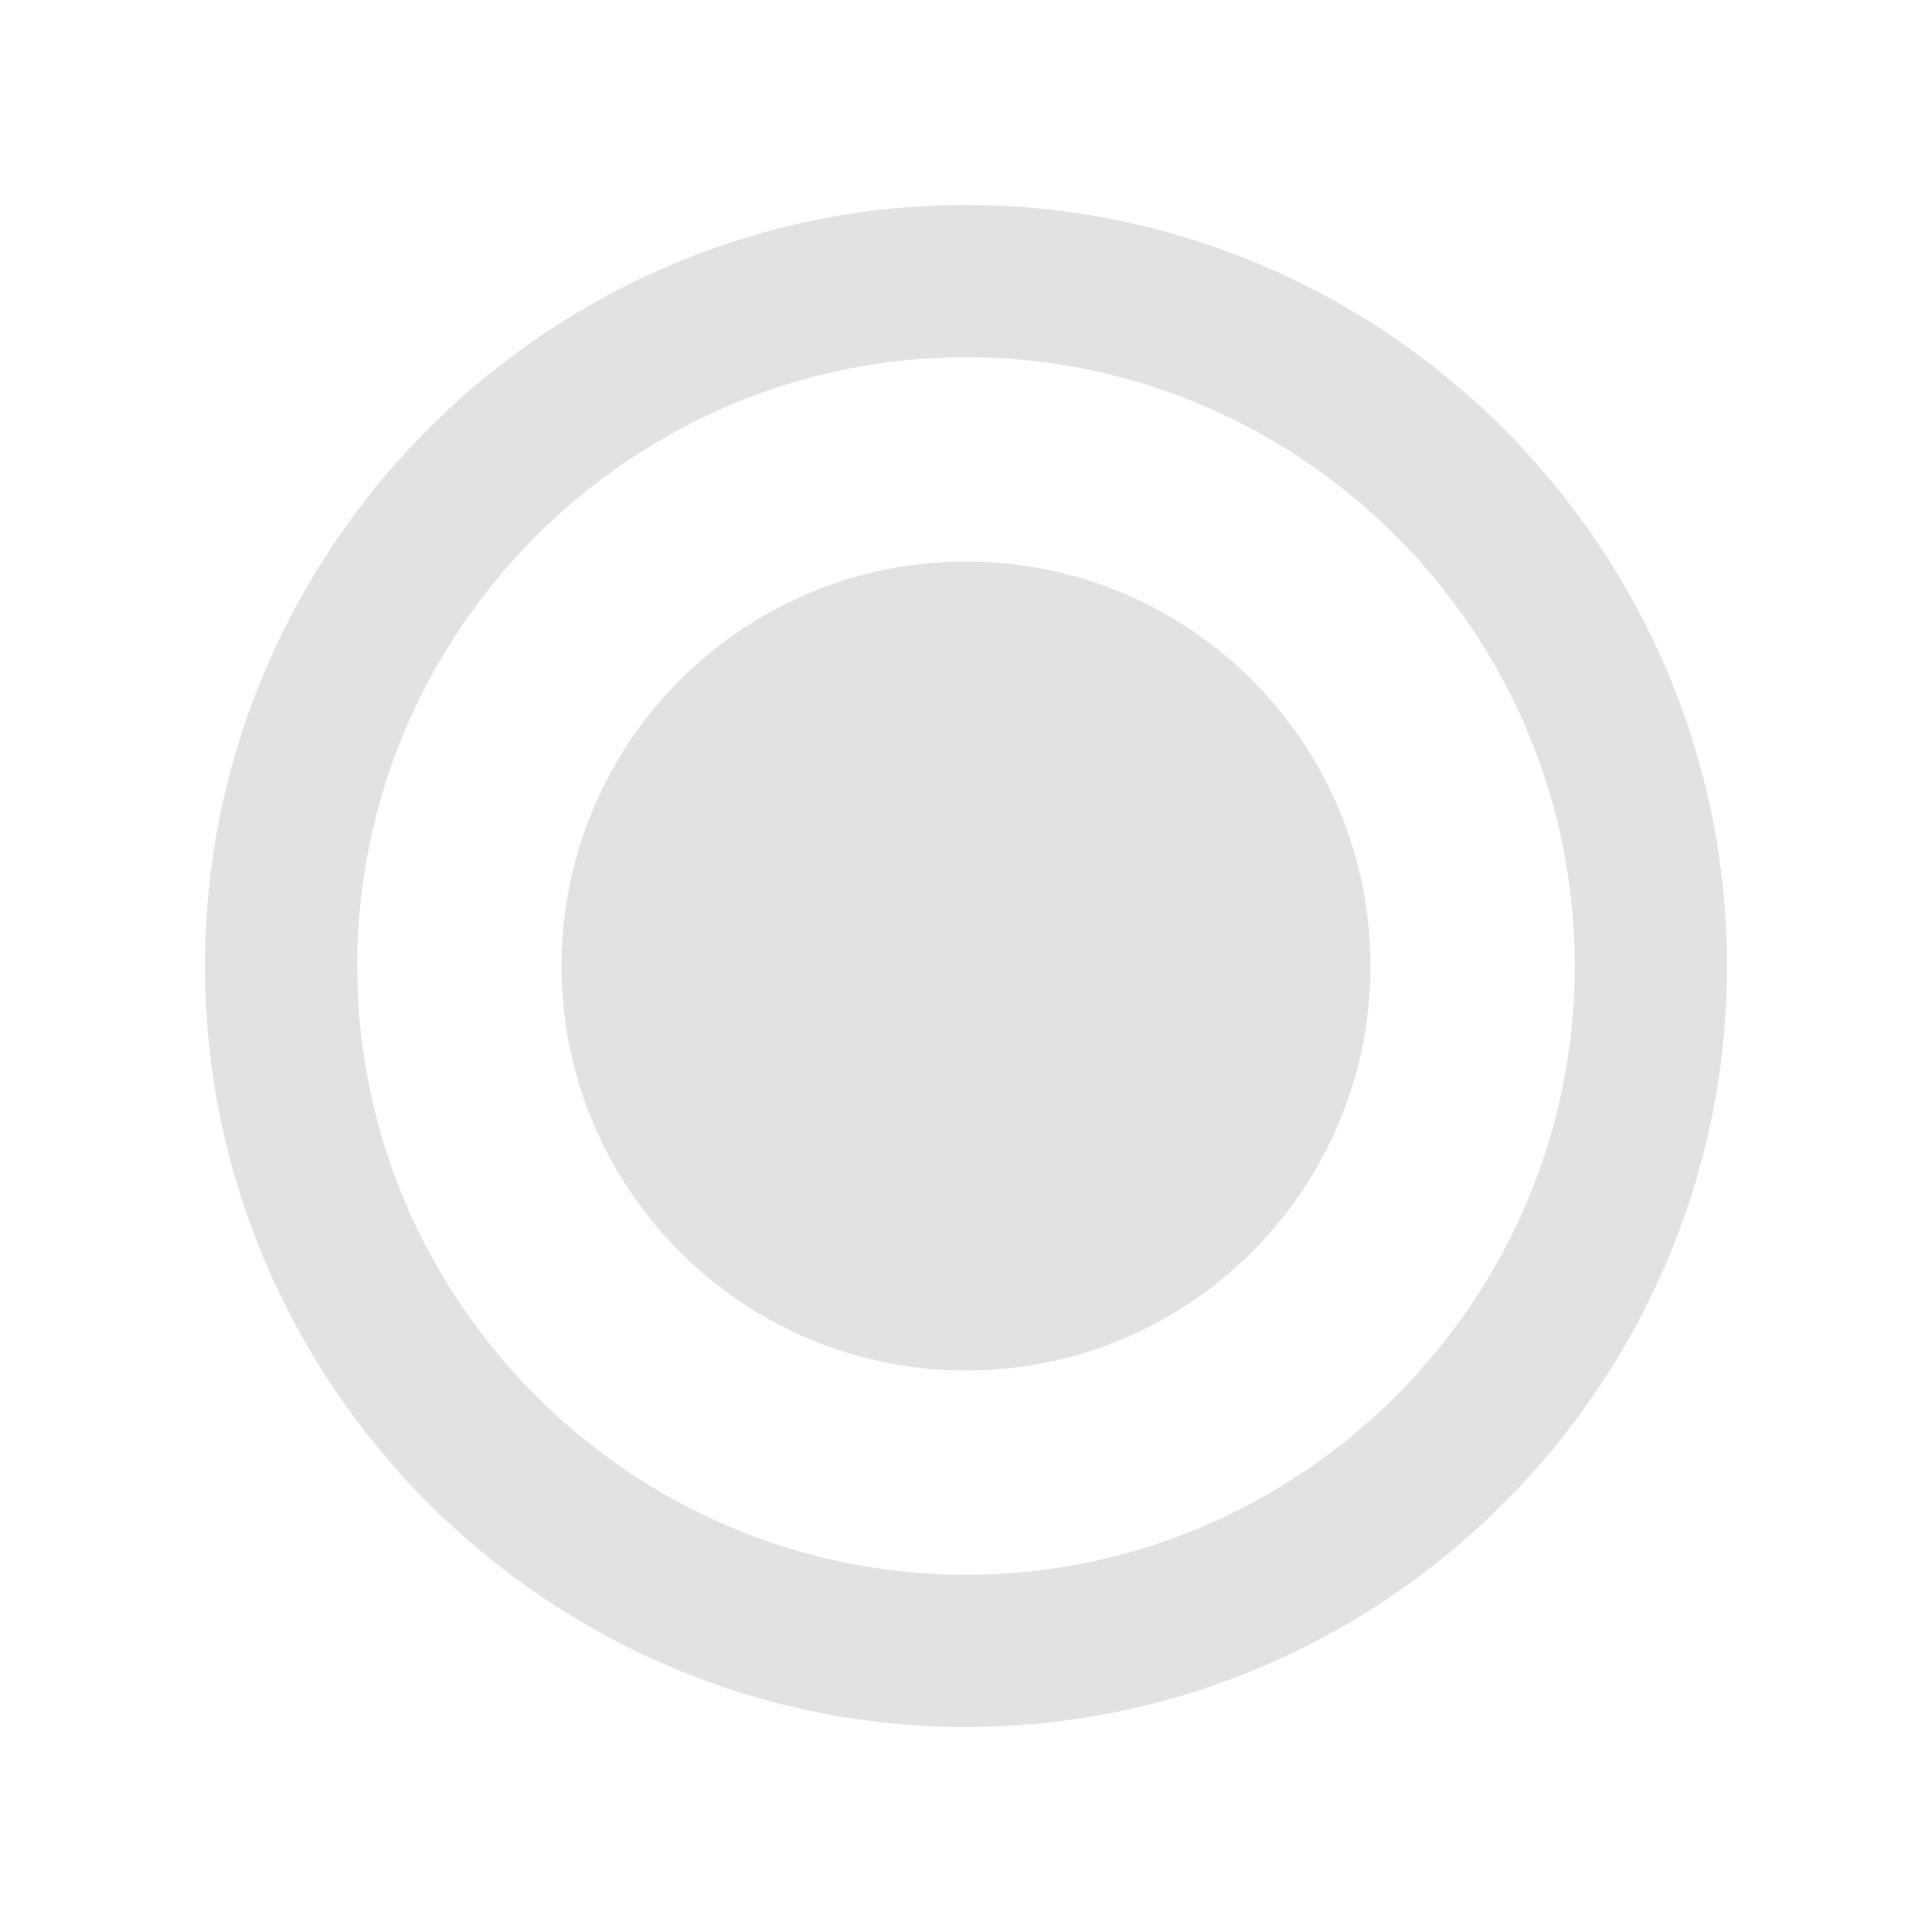
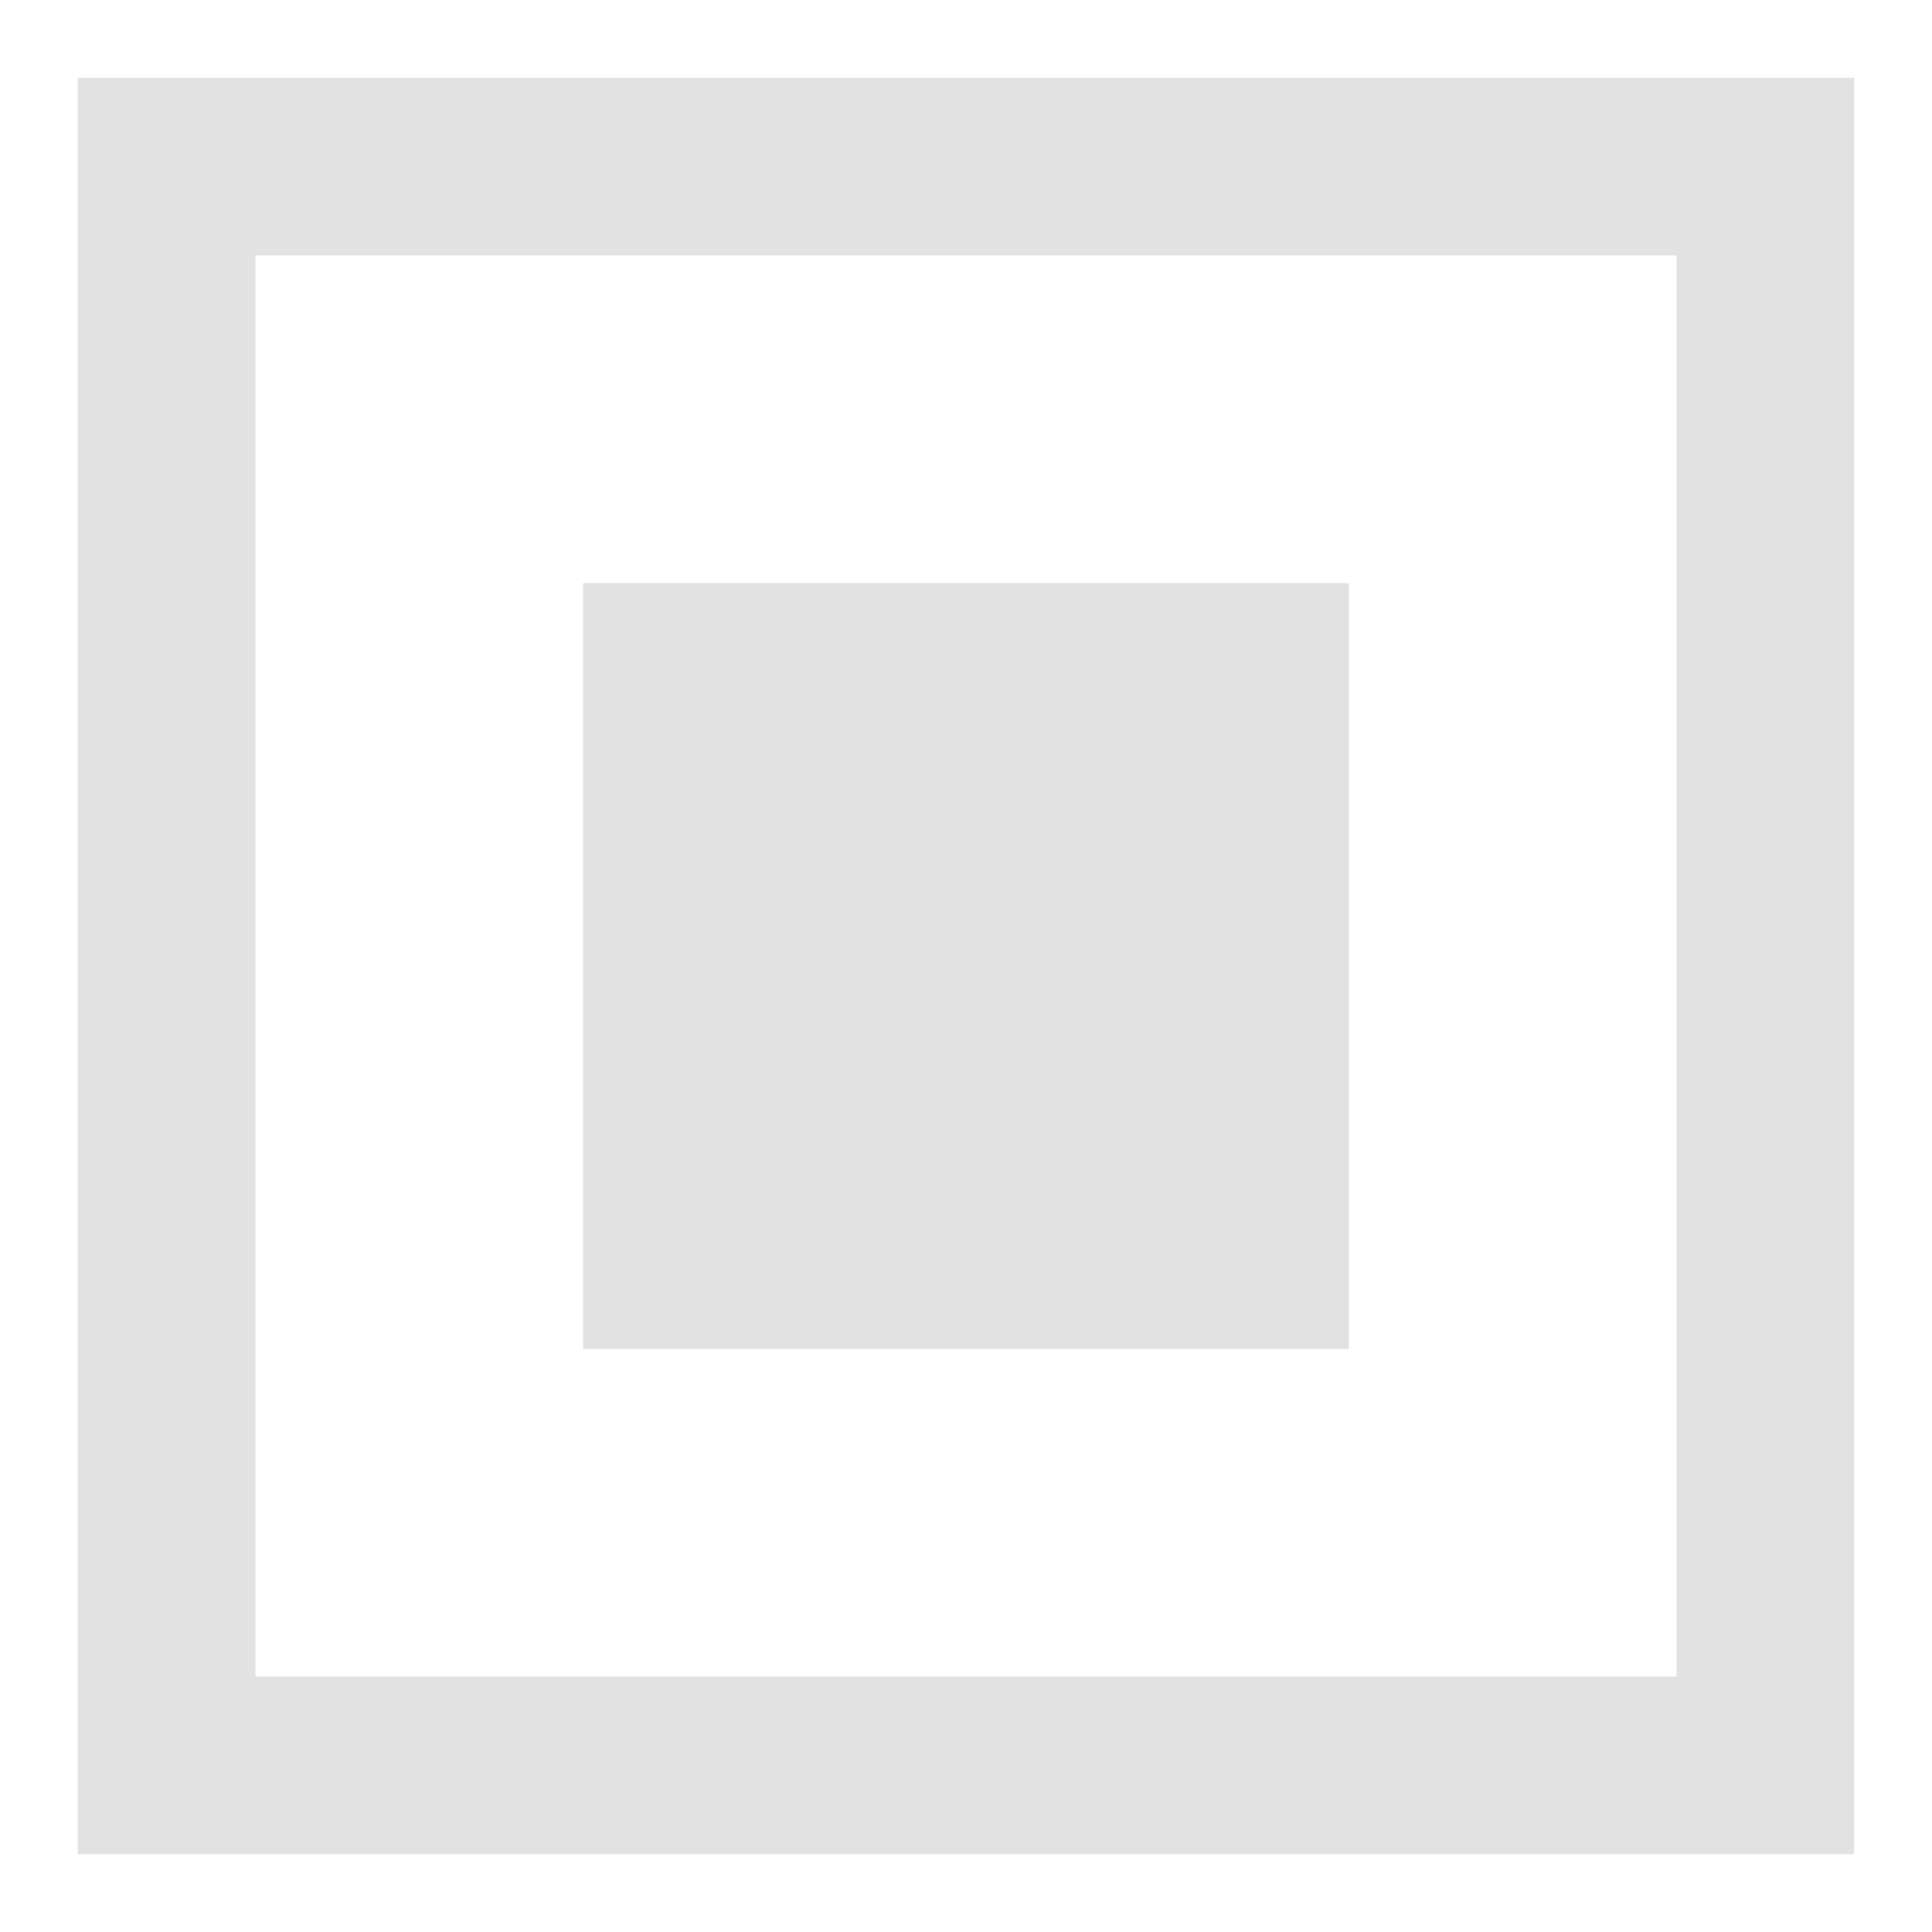
<svg xmlns="http://www.w3.org/2000/svg" version="1.1" width="1080" height="1080" viewBox="0 0 1080 1080" xml:space="preserve">
  <defs>
</defs>
  <rect x="0" y="0" width="100%" height="100%" fill="transparent" />
-   <g transform="matrix(1 0 0 1 540 540)" id="f20f0e6a-ebf1-4da8-b0e7-736370582dbb">
+   <g transform="matrix(1 0 0 1 540 540)" id="9e39f85d-b8f0-4e5d-8e35-6b4f9cba259b">
    <rect style="stroke: none; stroke-width: 1; stroke-dasharray: none; stroke-linecap: butt; stroke-dashoffset: 0; stroke-linejoin: miter; stroke-miterlimit: 4; fill: rgb(255,255,255); fill-rule: nonzero; opacity: 1; visibility: hidden;" vector-effect="non-scaling-stroke" x="-540" y="-540" rx="0" ry="0" width="1080" height="1080" />
  </g>
-   <g transform="matrix(1 0 0 1 540 540)" id="76c35039-70bb-4f98-81c8-f3e9fdb61a1d">
+   <g transform="matrix(1 0 0 1 540 540)" id="e198e449-d518-49c5-b1d6-67fce3030183">
</g>
  <g transform="matrix(1 0 0 1 50 50)">
    <rect style="stroke: none; stroke-width: 1; stroke-dasharray: none; stroke-linecap: butt; stroke-dashoffset: 0; stroke-linejoin: miter; stroke-miterlimit: 4; fill: rgb(255,255,255); fill-opacity: 0; fill-rule: nonzero; opacity: 1;" vector-effect="non-scaling-stroke" x="-50" y="-50" rx="0" ry="0" width="100" height="100" />
  </g>
  <g transform="matrix(1 0 0 1 540 540)">
    <rect style="stroke: none; stroke-width: 1; stroke-dasharray: none; stroke-linecap: butt; stroke-dashoffset: 0; stroke-linejoin: miter; stroke-miterlimit: 4; fill: rgb(255,255,255); fill-rule: nonzero; opacity: 1; visibility: hidden;" vector-effect="non-scaling-stroke" x="-540" y="-540" rx="0" ry="0" width="1080" height="1080" />
  </g>
-   <g transform="matrix(NaN NaN NaN NaN 0 0)">
-     <g style="">
- </g>
+   <g transform="matrix(1 0 0 1 50 50)">
+     <rect style="stroke: none; stroke-width: 1; stroke-dasharray: none; stroke-linecap: butt; stroke-dashoffset: 0; stroke-linejoin: miter; stroke-miterlimit: 4; fill: rgb(255,255,255); fill-opacity: 0; fill-rule: nonzero; opacity: 1;" vector-effect="non-scaling-stroke" x="-50" y="-50" rx="0" ry="0" width="100" height="100" />
  </g>
-   <g transform="matrix(NaN NaN NaN NaN 0 0)">
-     <g style="">
- </g>
+   <g transform="matrix(1 0 0 1 540 540)">
+     <rect style="stroke: none; stroke-width: 1; stroke-dasharray: none; stroke-linecap: butt; stroke-dashoffset: 0; stroke-linejoin: miter; stroke-miterlimit: 4; fill: rgb(255,255,255); fill-rule: nonzero; opacity: 1; visibility: hidden;" vector-effect="non-scaling-stroke" x="-540" y="-540" rx="0" ry="0" width="1080" height="1080" />
  </g>
  <g transform="matrix(1 0 0 1 50 50)">
    <rect style="stroke: none; stroke-width: 1; stroke-dasharray: none; stroke-linecap: butt; stroke-dashoffset: 0; stroke-linejoin: miter; stroke-miterlimit: 4; fill: rgb(255,255,255); fill-opacity: 0; fill-rule: nonzero; opacity: 1;" vector-effect="non-scaling-stroke" x="-50" y="-50" rx="0" ry="0" width="100" height="100" />
  </g>
  <g transform="matrix(1 0 0 1 540 540)">
    <rect style="stroke: none; stroke-width: 1; stroke-dasharray: none; stroke-linecap: butt; stroke-dashoffset: 0; stroke-linejoin: miter; stroke-miterlimit: 4; fill: rgb(255,255,255); fill-rule: nonzero; opacity: 1; visibility: hidden;" vector-effect="non-scaling-stroke" x="-540" y="-540" rx="0" ry="0" width="1080" height="1080" />
  </g>
-   <g transform="matrix(NaN NaN NaN NaN 0 0)">
-     <g style="">
- </g>
+   <g transform="matrix(1 0 0 1 50 50)">
+     <rect style="stroke: none; stroke-width: 1; stroke-dasharray: none; stroke-linecap: butt; stroke-dashoffset: 0; stroke-linejoin: miter; stroke-miterlimit: 4; fill: rgb(255,255,255); fill-opacity: 0; fill-rule: nonzero; opacity: 1;" vector-effect="non-scaling-stroke" x="-50" y="-50" rx="0" ry="0" width="100" height="100" />
  </g>
-   <g transform="matrix(NaN NaN NaN NaN 0 0)">
-     <g style="">
- </g>
+   <g transform="matrix(1 0 0 1 540 540)">
+     <rect style="stroke: none; stroke-width: 1; stroke-dasharray: none; stroke-linecap: butt; stroke-dashoffset: 0; stroke-linejoin: miter; stroke-miterlimit: 4; fill: rgb(255,255,255); fill-rule: nonzero; opacity: 1; visibility: hidden;" vector-effect="non-scaling-stroke" x="-540" y="-540" rx="0" ry="0" width="1080" height="1080" />
  </g>
  <g transform="matrix(1 0 0 1 50 50)">
    <rect style="stroke: none; stroke-width: 1; stroke-dasharray: none; stroke-linecap: butt; stroke-dashoffset: 0; stroke-linejoin: miter; stroke-miterlimit: 4; fill: rgb(255,255,255); fill-opacity: 0; fill-rule: nonzero; opacity: 1;" vector-effect="non-scaling-stroke" x="-50" y="-50" rx="0" ry="0" width="100" height="100" />
  </g>
  <g transform="matrix(1 0 0 1 540 540)">
    <rect style="stroke: none; stroke-width: 1; stroke-dasharray: none; stroke-linecap: butt; stroke-dashoffset: 0; stroke-linejoin: miter; stroke-miterlimit: 4; fill: rgb(255,255,255); fill-rule: nonzero; opacity: 1; visibility: hidden;" vector-effect="non-scaling-stroke" x="-540" y="-540" rx="0" ry="0" width="1080" height="1080" />
  </g>
-   <g transform="matrix(NaN NaN NaN NaN 0 0)">
-     <g style="">
- </g>
+   <g transform="matrix(1 0 0 1 50 50)">
+     <rect style="stroke: none; stroke-width: 1; stroke-dasharray: none; stroke-linecap: butt; stroke-dashoffset: 0; stroke-linejoin: miter; stroke-miterlimit: 4; fill: rgb(255,255,255); fill-opacity: 0; fill-rule: nonzero; opacity: 1;" vector-effect="non-scaling-stroke" x="-50" y="-50" rx="0" ry="0" width="100" height="100" />
  </g>
-   <g transform="matrix(NaN NaN NaN NaN 0 0)">
-     <g style="">
- </g>
+   <g transform="matrix(49.65 0 0 49.65 540 540)">
+     <path style="stroke: none; stroke-width: 1; stroke-dasharray: none; stroke-linecap: butt; stroke-dashoffset: 0; stroke-linejoin: miter; stroke-miterlimit: 4; fill: rgb(226,226,226); fill-rule: evenodd; opacity: 1;" vector-effect="non-scaling-stroke" transform=" translate(-12, -12)" d="M 2 2 L 22 2 L 22 22 L 2 22 L 2 2 Z M 4 4 L 4 20 L 20 20 L 20 4 L 4 4 Z" stroke-linecap="round" />
  </g>
-   <g transform="matrix(NaN NaN NaN NaN 0 0)">
-     <g style="">
- </g>
-   </g>
-   <g transform="matrix(NaN NaN NaN NaN 0 0)">
-     <g style="">
- </g>
-   </g>
-   <g transform="matrix(NaN NaN NaN NaN 0 0)">
-     <g style="">
- </g>
-   </g>
-   <g transform="matrix(NaN NaN NaN NaN 0 0)">
-     <g style="">
- </g>
+   <g transform="matrix(1 0 0 1 540 540)">
+     <rect style="stroke: none; stroke-width: 1; stroke-dasharray: none; stroke-linecap: butt; stroke-dashoffset: 0; stroke-linejoin: miter; stroke-miterlimit: 4; fill: rgb(255,255,255); fill-rule: nonzero; opacity: 1; visibility: hidden;" vector-effect="non-scaling-stroke" x="-540" y="-540" rx="0" ry="0" width="1080" height="1080" />
  </g>
  <g transform="matrix(1 0 0 1 50 50)">
    <rect style="stroke: none; stroke-width: 1; stroke-dasharray: none; stroke-linecap: butt; stroke-dashoffset: 0; stroke-linejoin: miter; stroke-miterlimit: 4; fill: rgb(255,255,255); fill-opacity: 0; fill-rule: nonzero; opacity: 1;" vector-effect="non-scaling-stroke" x="-50" y="-50" rx="0" ry="0" width="100" height="100" />
  </g>
  <g transform="matrix(1 0 0 1 540 540)">
    <rect style="stroke: none; stroke-width: 1; stroke-dasharray: none; stroke-linecap: butt; stroke-dashoffset: 0; stroke-linejoin: miter; stroke-miterlimit: 4; fill: rgb(255,255,255); fill-rule: nonzero; opacity: 1; visibility: hidden;" vector-effect="non-scaling-stroke" x="-540" y="-540" rx="0" ry="0" width="1080" height="1080" />
  </g>
-   <g transform="matrix(NaN NaN NaN NaN 0 0)">
-     <g style="">
- </g>
-   </g>
-   <g transform="matrix(NaN NaN NaN NaN 0 0)">
-     <g style="">
- </g>
-   </g>
-   <g transform="matrix(1 0 0 1 50 50)">
-     <rect style="stroke: none; stroke-width: 1; stroke-dasharray: none; stroke-linecap: butt; stroke-dashoffset: 0; stroke-linejoin: miter; stroke-miterlimit: 4; fill: rgb(255,255,255); fill-opacity: 0; fill-rule: nonzero; opacity: 1;" vector-effect="non-scaling-stroke" x="-50" y="-50" rx="0" ry="0" width="100" height="100" />
-   </g>
-   <g transform="matrix(1 0 0 1 540 540)">
-     <rect style="stroke: none; stroke-width: 1; stroke-dasharray: none; stroke-linecap: butt; stroke-dashoffset: 0; stroke-linejoin: miter; stroke-miterlimit: 4; fill: rgb(255,255,255); fill-rule: nonzero; opacity: 1; visibility: hidden;" vector-effect="non-scaling-stroke" x="-540" y="-540" rx="0" ry="0" width="1080" height="1080" />
-   </g>
-   <g transform="matrix(NaN NaN NaN NaN 0 0)">
-     <g style="">
- </g>
-   </g>
-   <g transform="matrix(1 0 0 1 50 50)">
-     <rect style="stroke: none; stroke-width: 1; stroke-dasharray: none; stroke-linecap: butt; stroke-dashoffset: 0; stroke-linejoin: miter; stroke-miterlimit: 4; fill: rgb(255,255,255); fill-opacity: 0; fill-rule: nonzero; opacity: 1;" vector-effect="non-scaling-stroke" x="-50" y="-50" rx="0" ry="0" width="100" height="100" />
-   </g>
-   <g transform="matrix(1 0 0 1 540 540)">
-     <rect style="stroke: none; stroke-width: 1; stroke-dasharray: none; stroke-linecap: butt; stroke-dashoffset: 0; stroke-linejoin: miter; stroke-miterlimit: 4; fill: rgb(255,255,255); fill-rule: nonzero; opacity: 1; visibility: hidden;" vector-effect="non-scaling-stroke" x="-540" y="-540" rx="0" ry="0" width="1080" height="1080" />
-   </g>
-   <g transform="matrix(NaN NaN NaN NaN 0 0)">
-     <g style="">
- </g>
-   </g>
-   <g transform="matrix(NaN NaN NaN NaN 0 0)">
-     <g style="">
- </g>
-   </g>
-   <g transform="matrix(NaN NaN NaN NaN 0 0)">
-     <g style="">
- </g>
-   </g>
-   <g transform="matrix(NaN NaN NaN NaN 0 0)">
-     <g style="">
- </g>
-   </g>
-   <g transform="matrix(NaN NaN NaN NaN 0 0)">
-     <g style="">
- </g>
-   </g>
-   <g transform="matrix(6.46 0 0 6.46 540 540)" id="04ff4bb3-fc05-4426-beab-cf94e3da180b">
-     <circle style="stroke: rgb(0,0,0); stroke-width: 0; stroke-dasharray: none; stroke-linecap: butt; stroke-dashoffset: 0; stroke-linejoin: miter; stroke-miterlimit: 4; fill: rgb(226,226,226); fill-rule: nonzero; opacity: 1;" vector-effect="non-scaling-stroke" cx="0" cy="0" r="35" />
-   </g>
-   <g transform="matrix(NaN NaN NaN NaN 0 0)">
-     <g style="">
- </g>
-   </g>
-   <g transform="matrix(42.54 0 0 42.54 540 540)" id="Shape">
-     <path style="stroke: rgb(0,0,0); stroke-width: 0; stroke-dasharray: none; stroke-linecap: butt; stroke-dashoffset: 0; stroke-linejoin: miter; stroke-miterlimit: 4; fill: rgb(226,226,226); fill-rule: nonzero; opacity: 1;" vector-effect="non-scaling-stroke" transform=" translate(-10, -10)" d="M 10 0 C 4.5 0 0 4.5 0 10 C 0 15.5 4.5 20 10 20 C 15.5 20 20 15.5 20 10 C 20 4.5 15.5 0 10 0 L 10 0 Z M 10 18 C 5.6 18 2 14.4 2 10 C 2 5.6 5.6 2 10 2 C 14.4 2 18 5.6 18 10 C 18 14.4 14.4 18 10 18 L 10 18 Z" stroke-linecap="round" />
-   </g>
-   <g transform="matrix(NaN NaN NaN NaN 0 0)">
-     <g style="">
- </g>
+   <g transform="matrix(6.47 0 0 6.47 540 540)" id="8545c42b-a170-48a8-881a-35610581257e">
+     <rect style="stroke: rgb(0,0,0); stroke-width: 0; stroke-dasharray: none; stroke-linecap: butt; stroke-dashoffset: 0; stroke-linejoin: miter; stroke-miterlimit: 4; fill: rgb(226,226,226); fill-rule: nonzero; opacity: 1;" vector-effect="non-scaling-stroke" x="-33.084" y="-33.084" rx="0" ry="0" width="66.167" height="66.167" />
  </g>
</svg>
